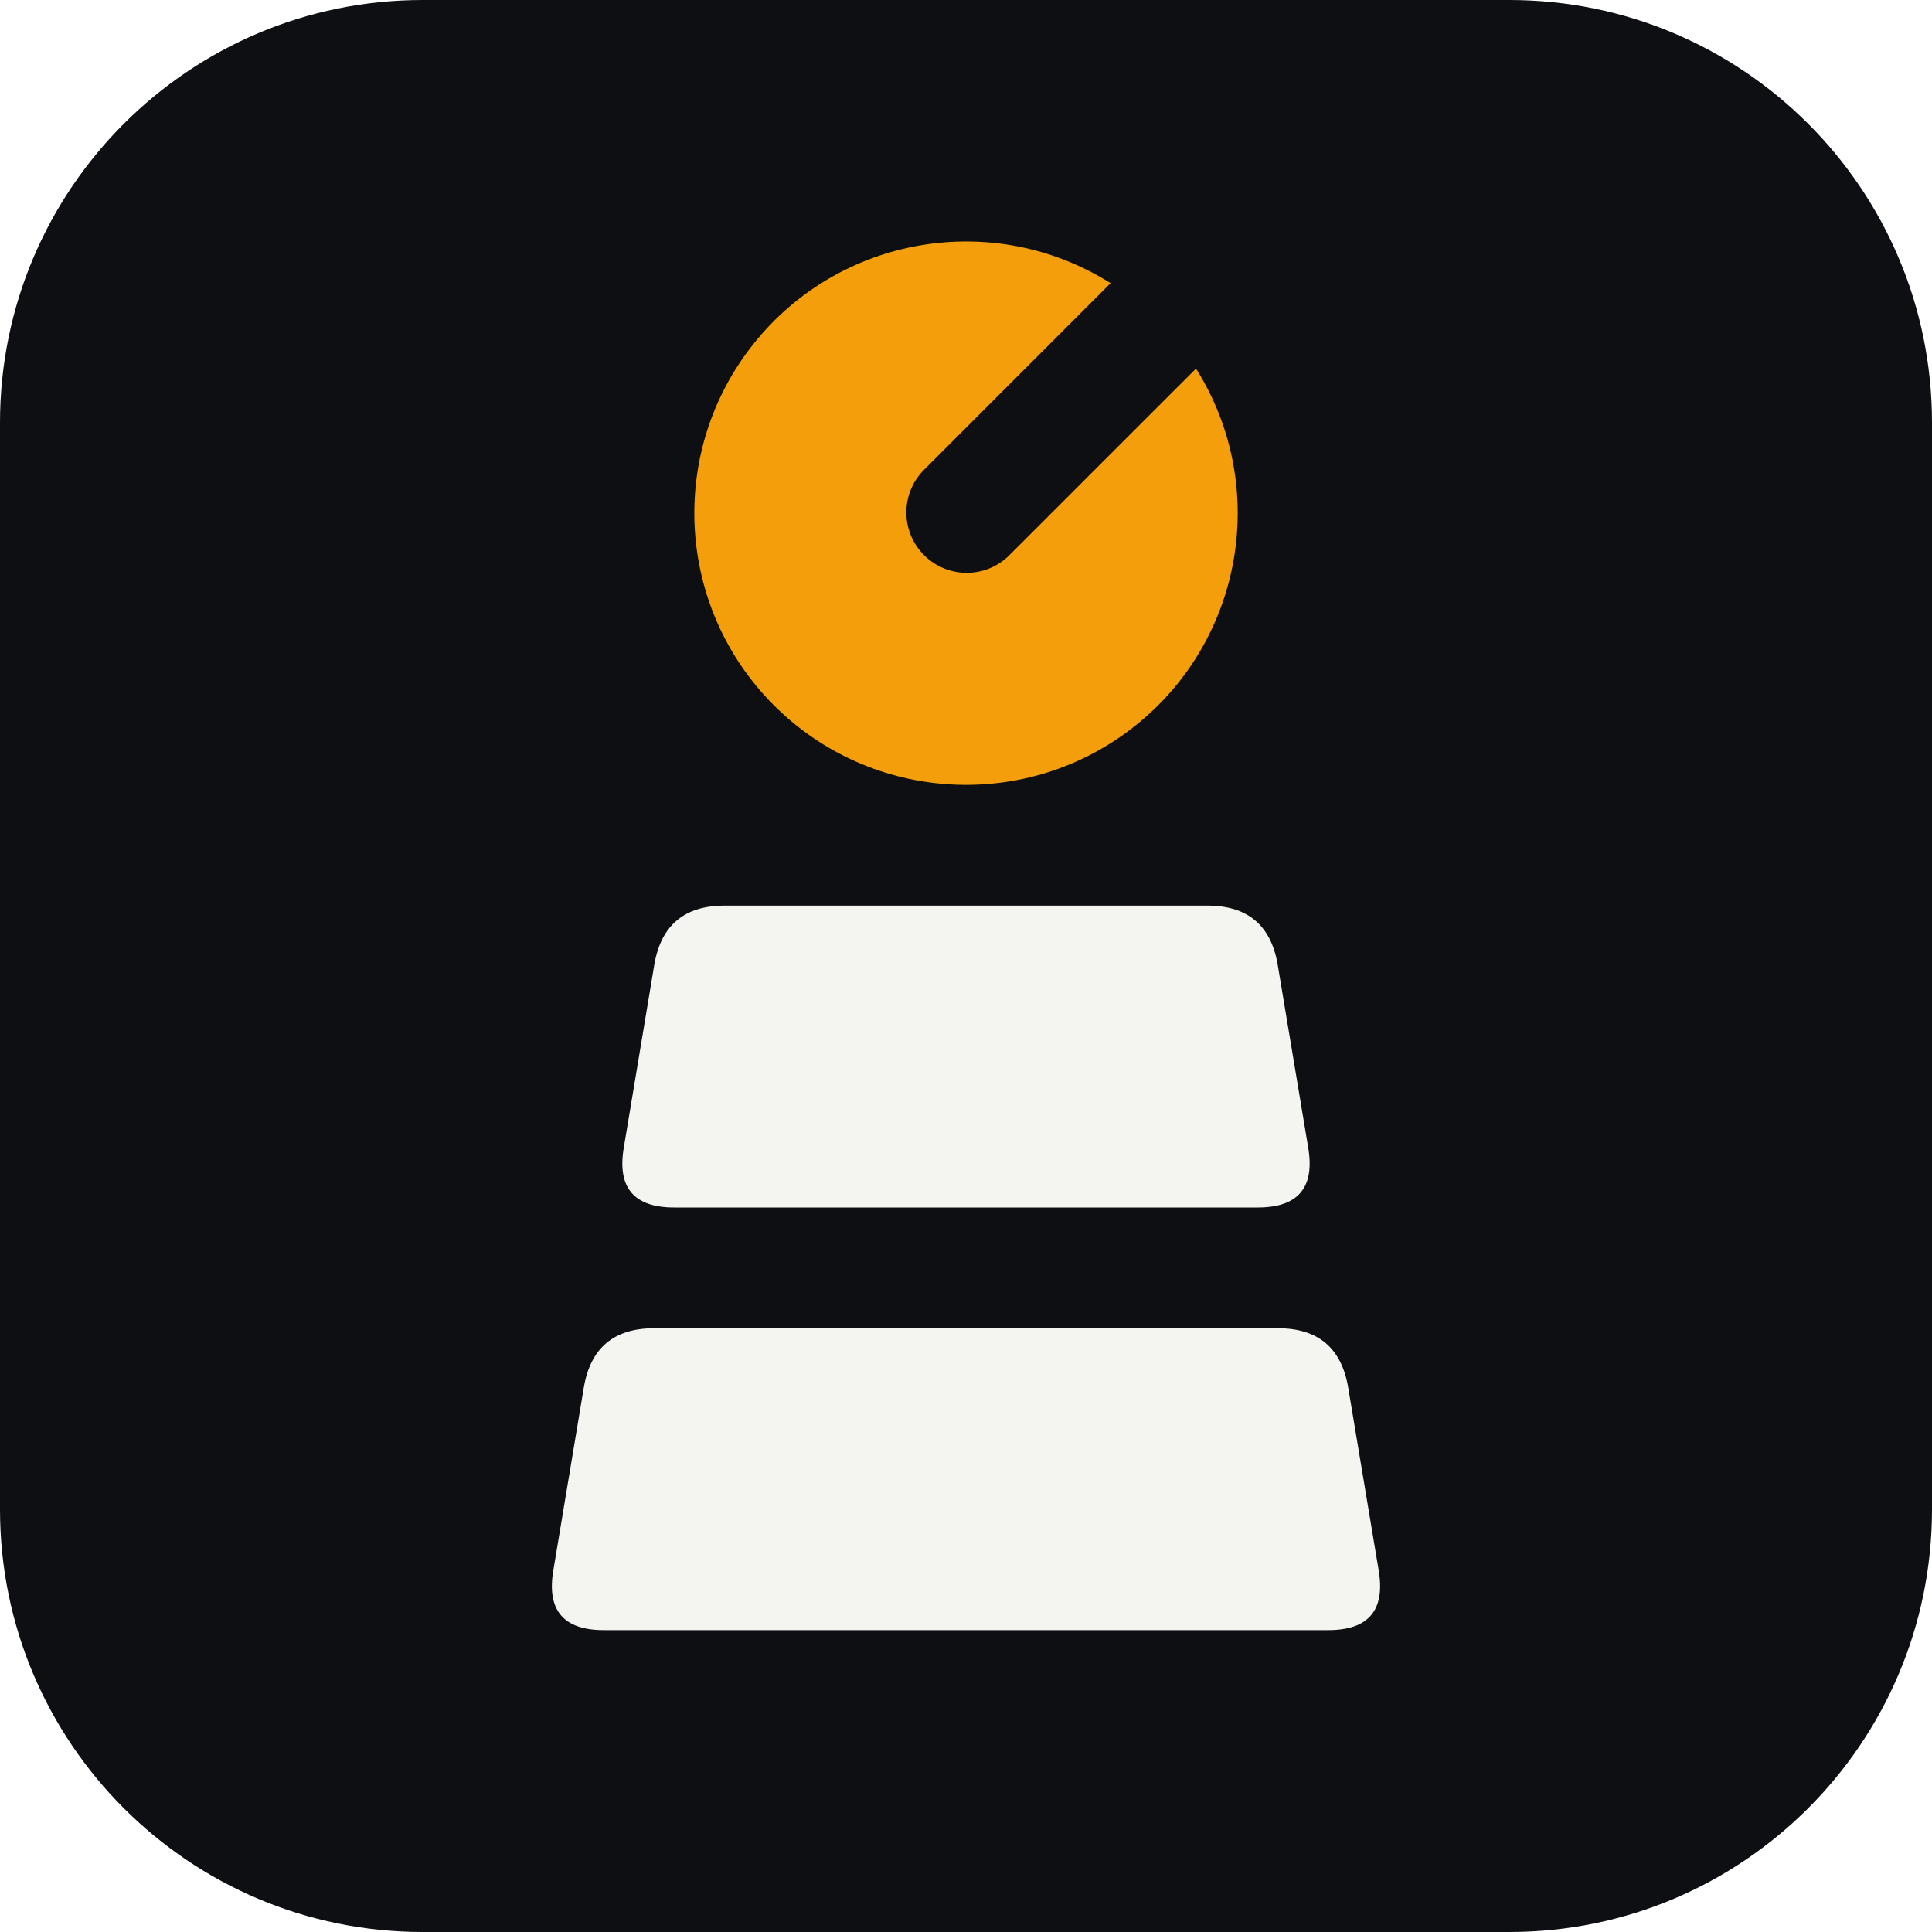
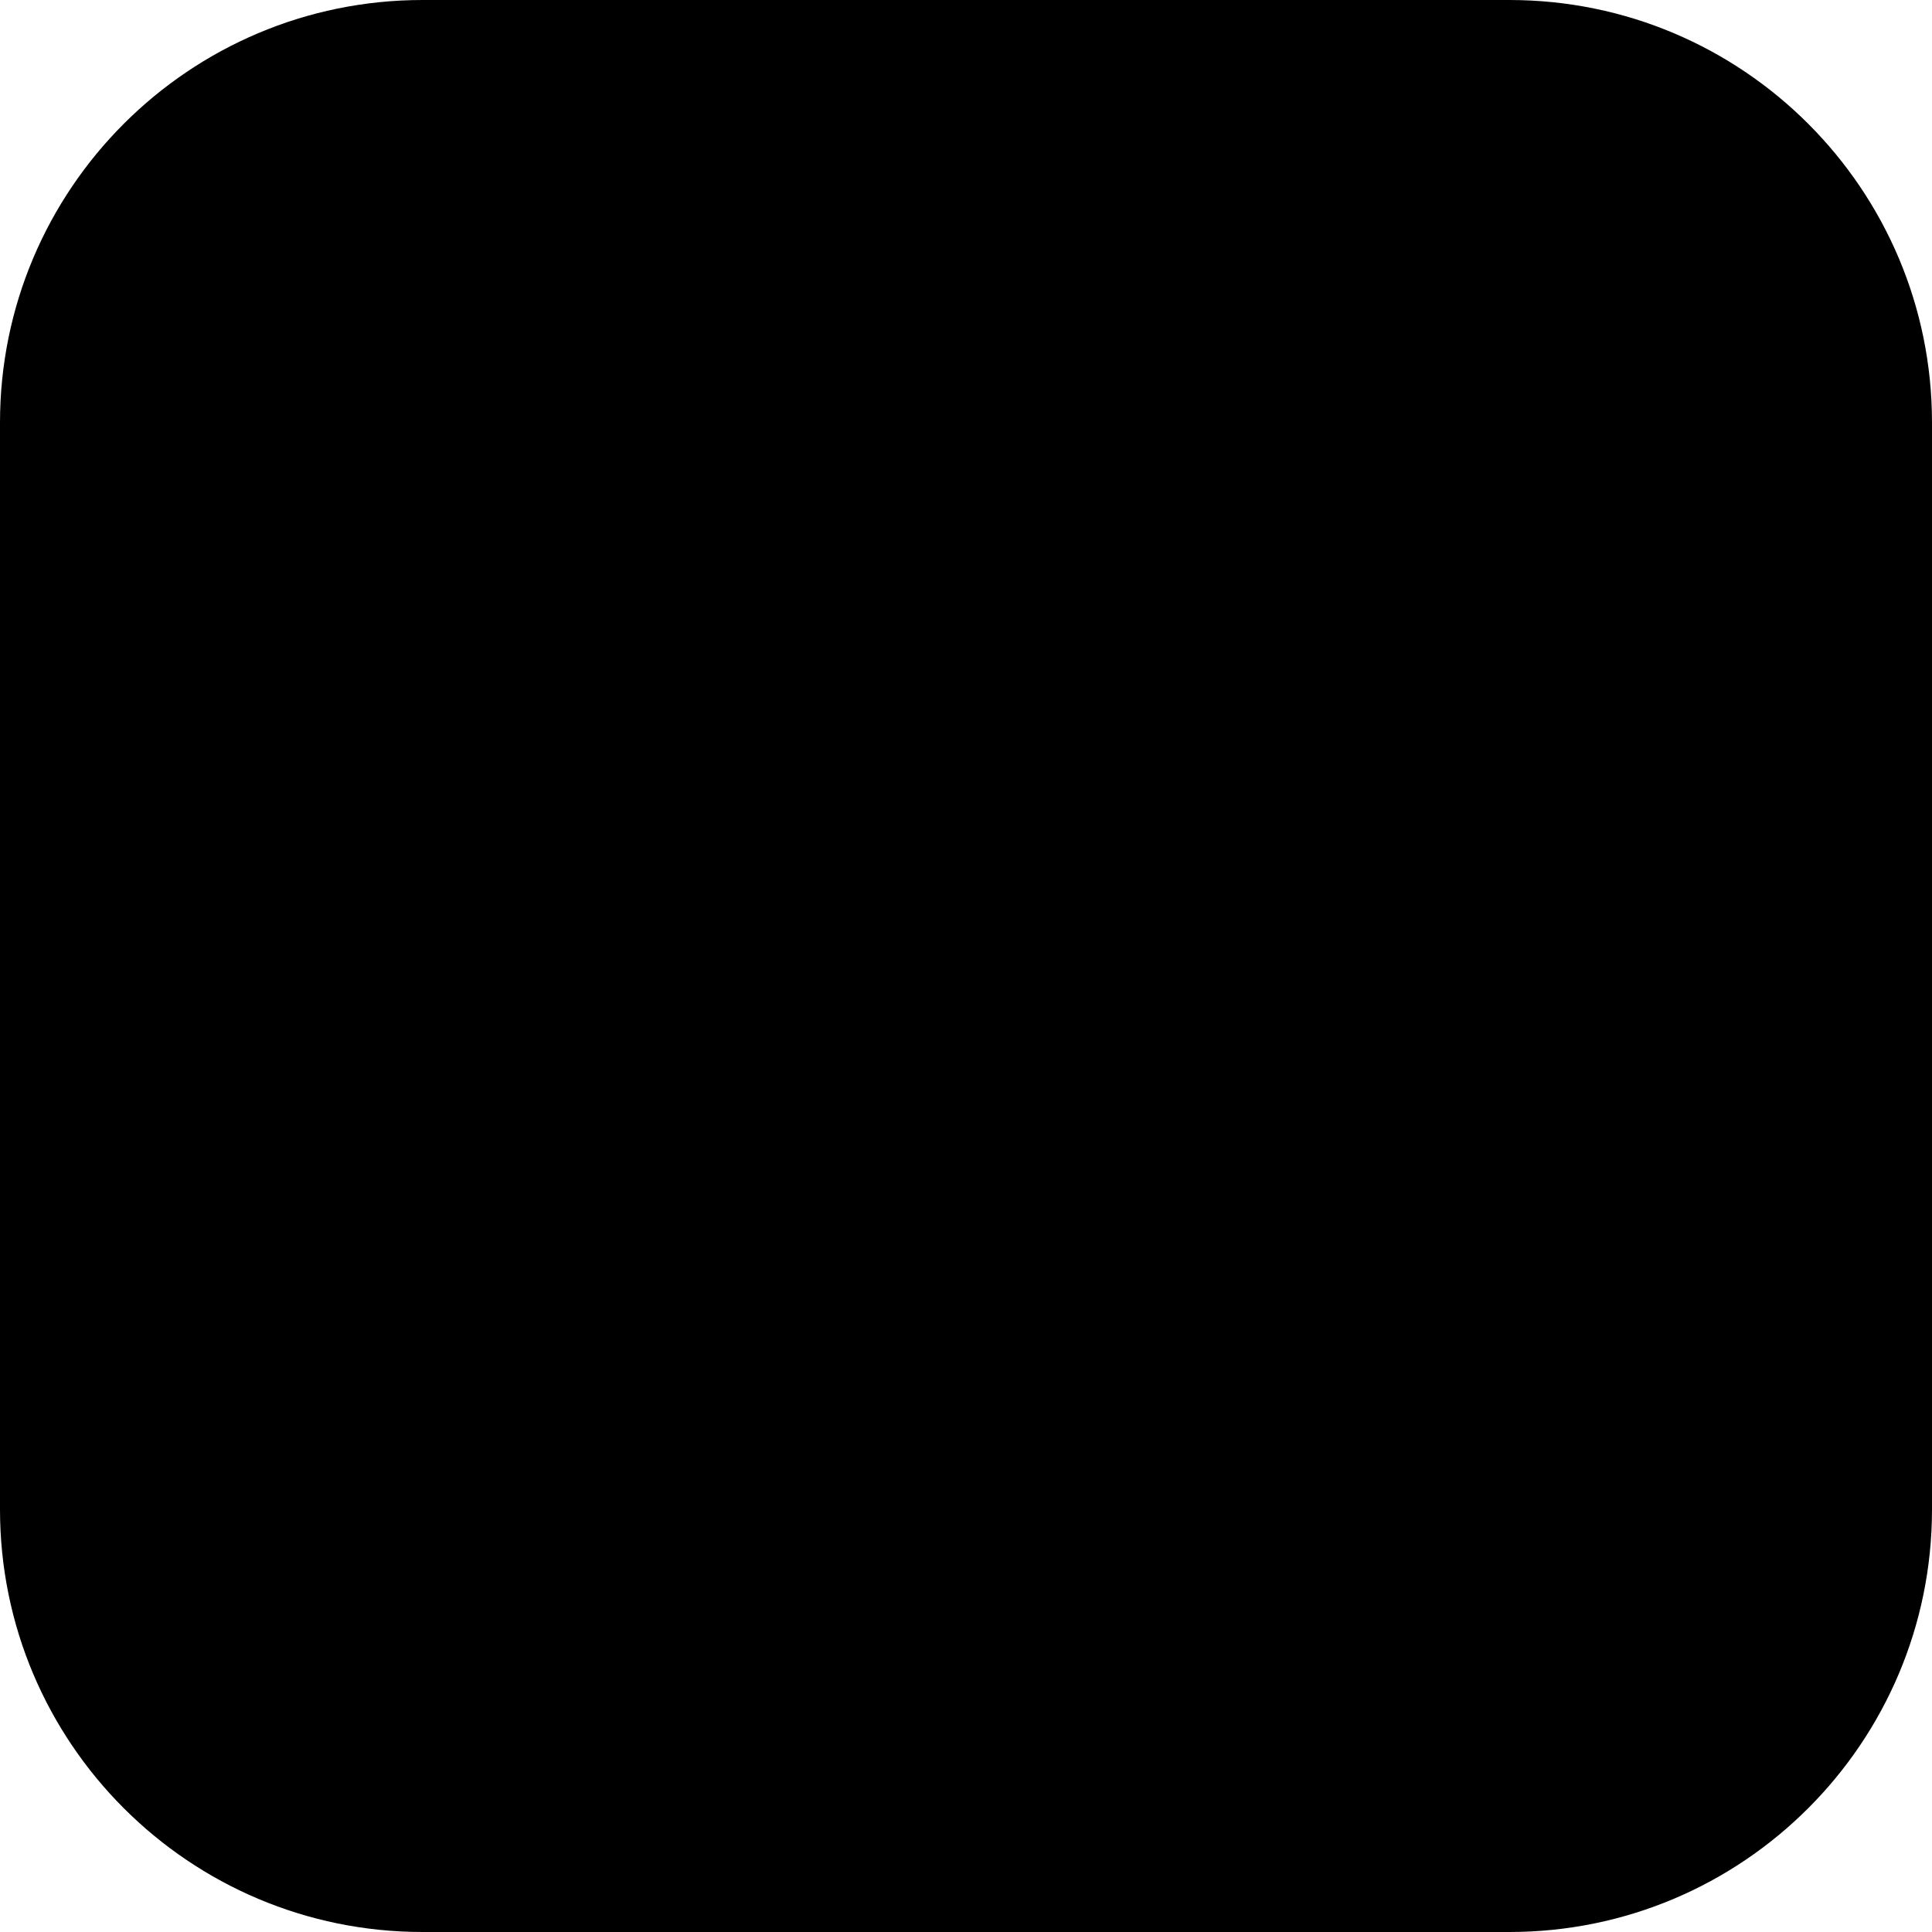
<svg xmlns="http://www.w3.org/2000/svg" viewBox="0 0 32 32">
-   <rect width="32" height="32" rx="7" fill="#0d0f12" />
+   <rect width="32" height="32" rx="7" fill="oklch(14.5% 0 none)" />
  <g transform="translate(4 4)">
-     <path fill="#f4f4f0" d="M6.836 11.986Q7 11 8 11L16 11Q17 11 17.164 11.986L17.669 15.014Q17.833 16 16.833 16L7.167 16Q6.167 16 6.331 15.014Z" />
-     <path fill="#f4f4f0" d="M5.669 18.986Q5.833 18 6.833 18L17.167 18Q18.167 18 18.331 18.986L18.836 22.014Q19 23 18 23L6 23Q5 23 5.164 22.014Z" />
-     <path fill="#f59e0b" d="M15.81 2.105A4.5 4.5 0 1 1 14.395 0.69L11.293 3.793A1 1 0 0 0 12.707 5.207Z" />
+     <path fill="oklch(98.5% 0 none)" d="M6.836 11.986Q7 11 8 11L16 11Q17 11 17.164 11.986L17.669 15.014Q17.833 16 16.833 16L7.167 16Q6.167 16 6.331 15.014Z" />
+     <path fill="oklch(98.5% 0 none)" d="M5.669 18.986Q5.833 18 6.833 18L17.167 18Q18.167 18 18.331 18.986L18.836 22.014Q19 23 18 23L6 23Q5 23 5.164 22.014Z" />
+     <path fill="oklch(76.9% 0.188 70.08)" d="M15.81 2.105A4.5 4.5 0 1 1 14.395 0.69L11.293 3.793A1 1 0 0 0 12.707 5.207Z" />
  </g>
</svg>
